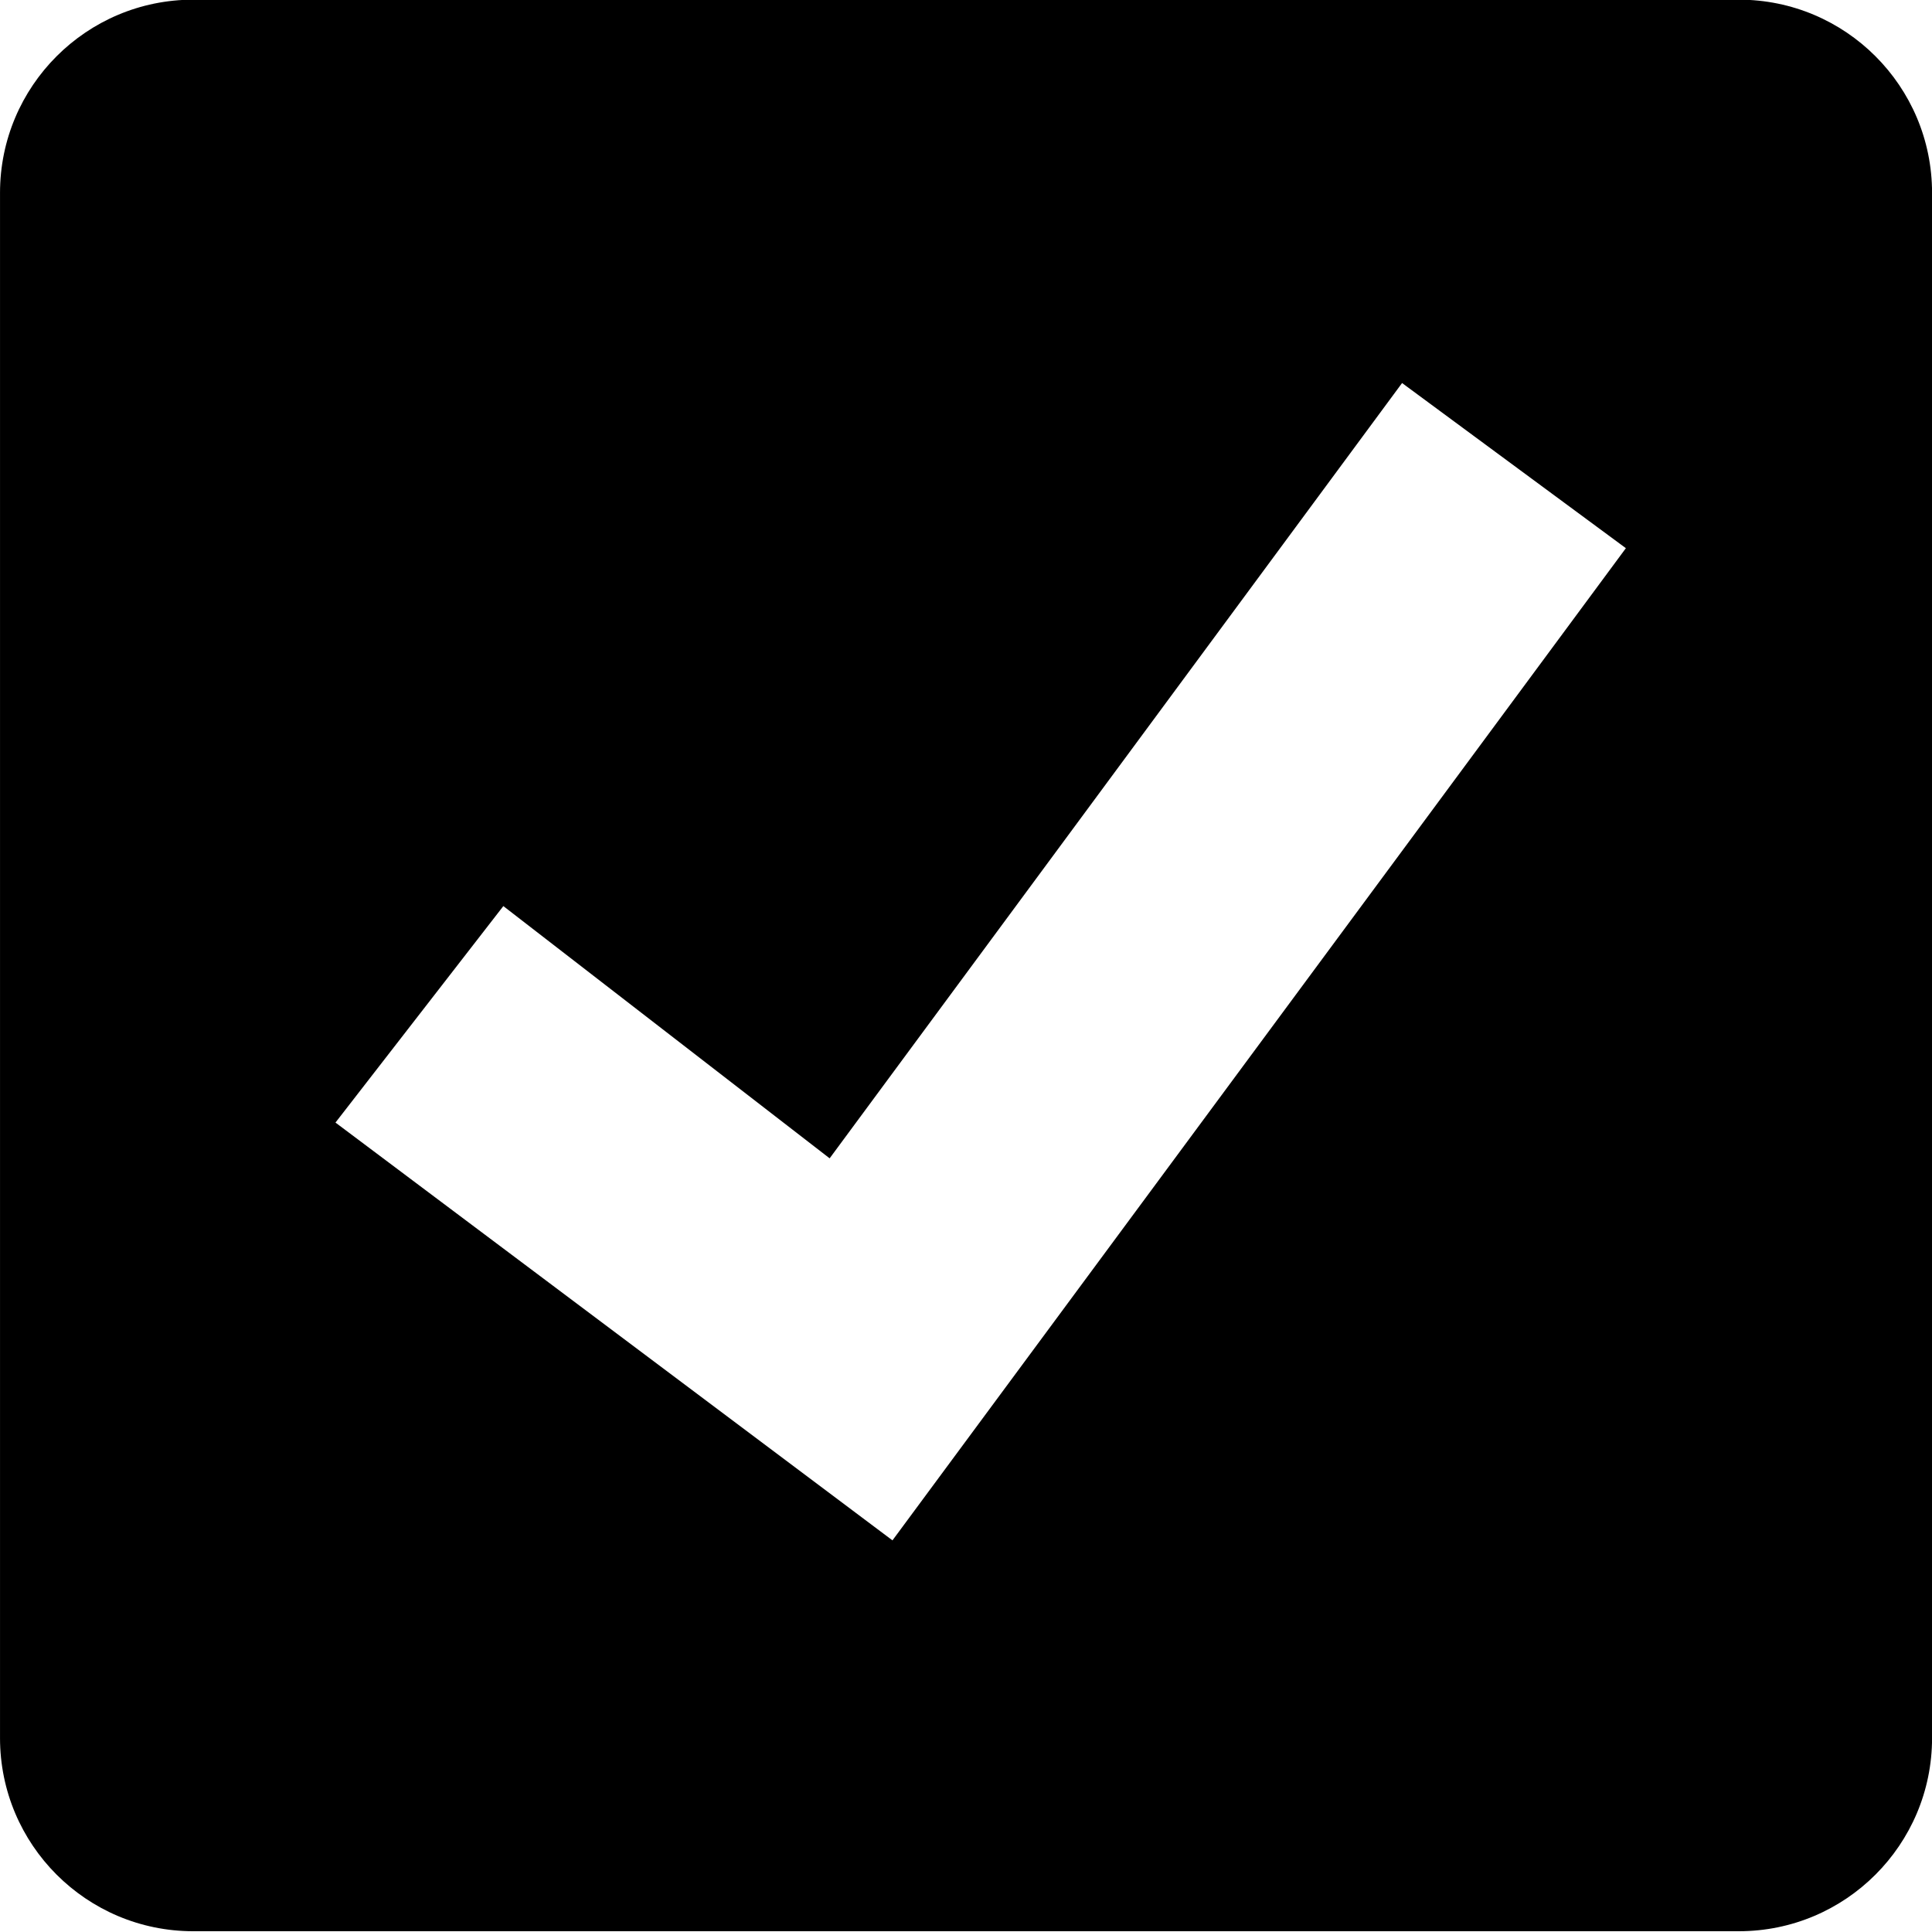
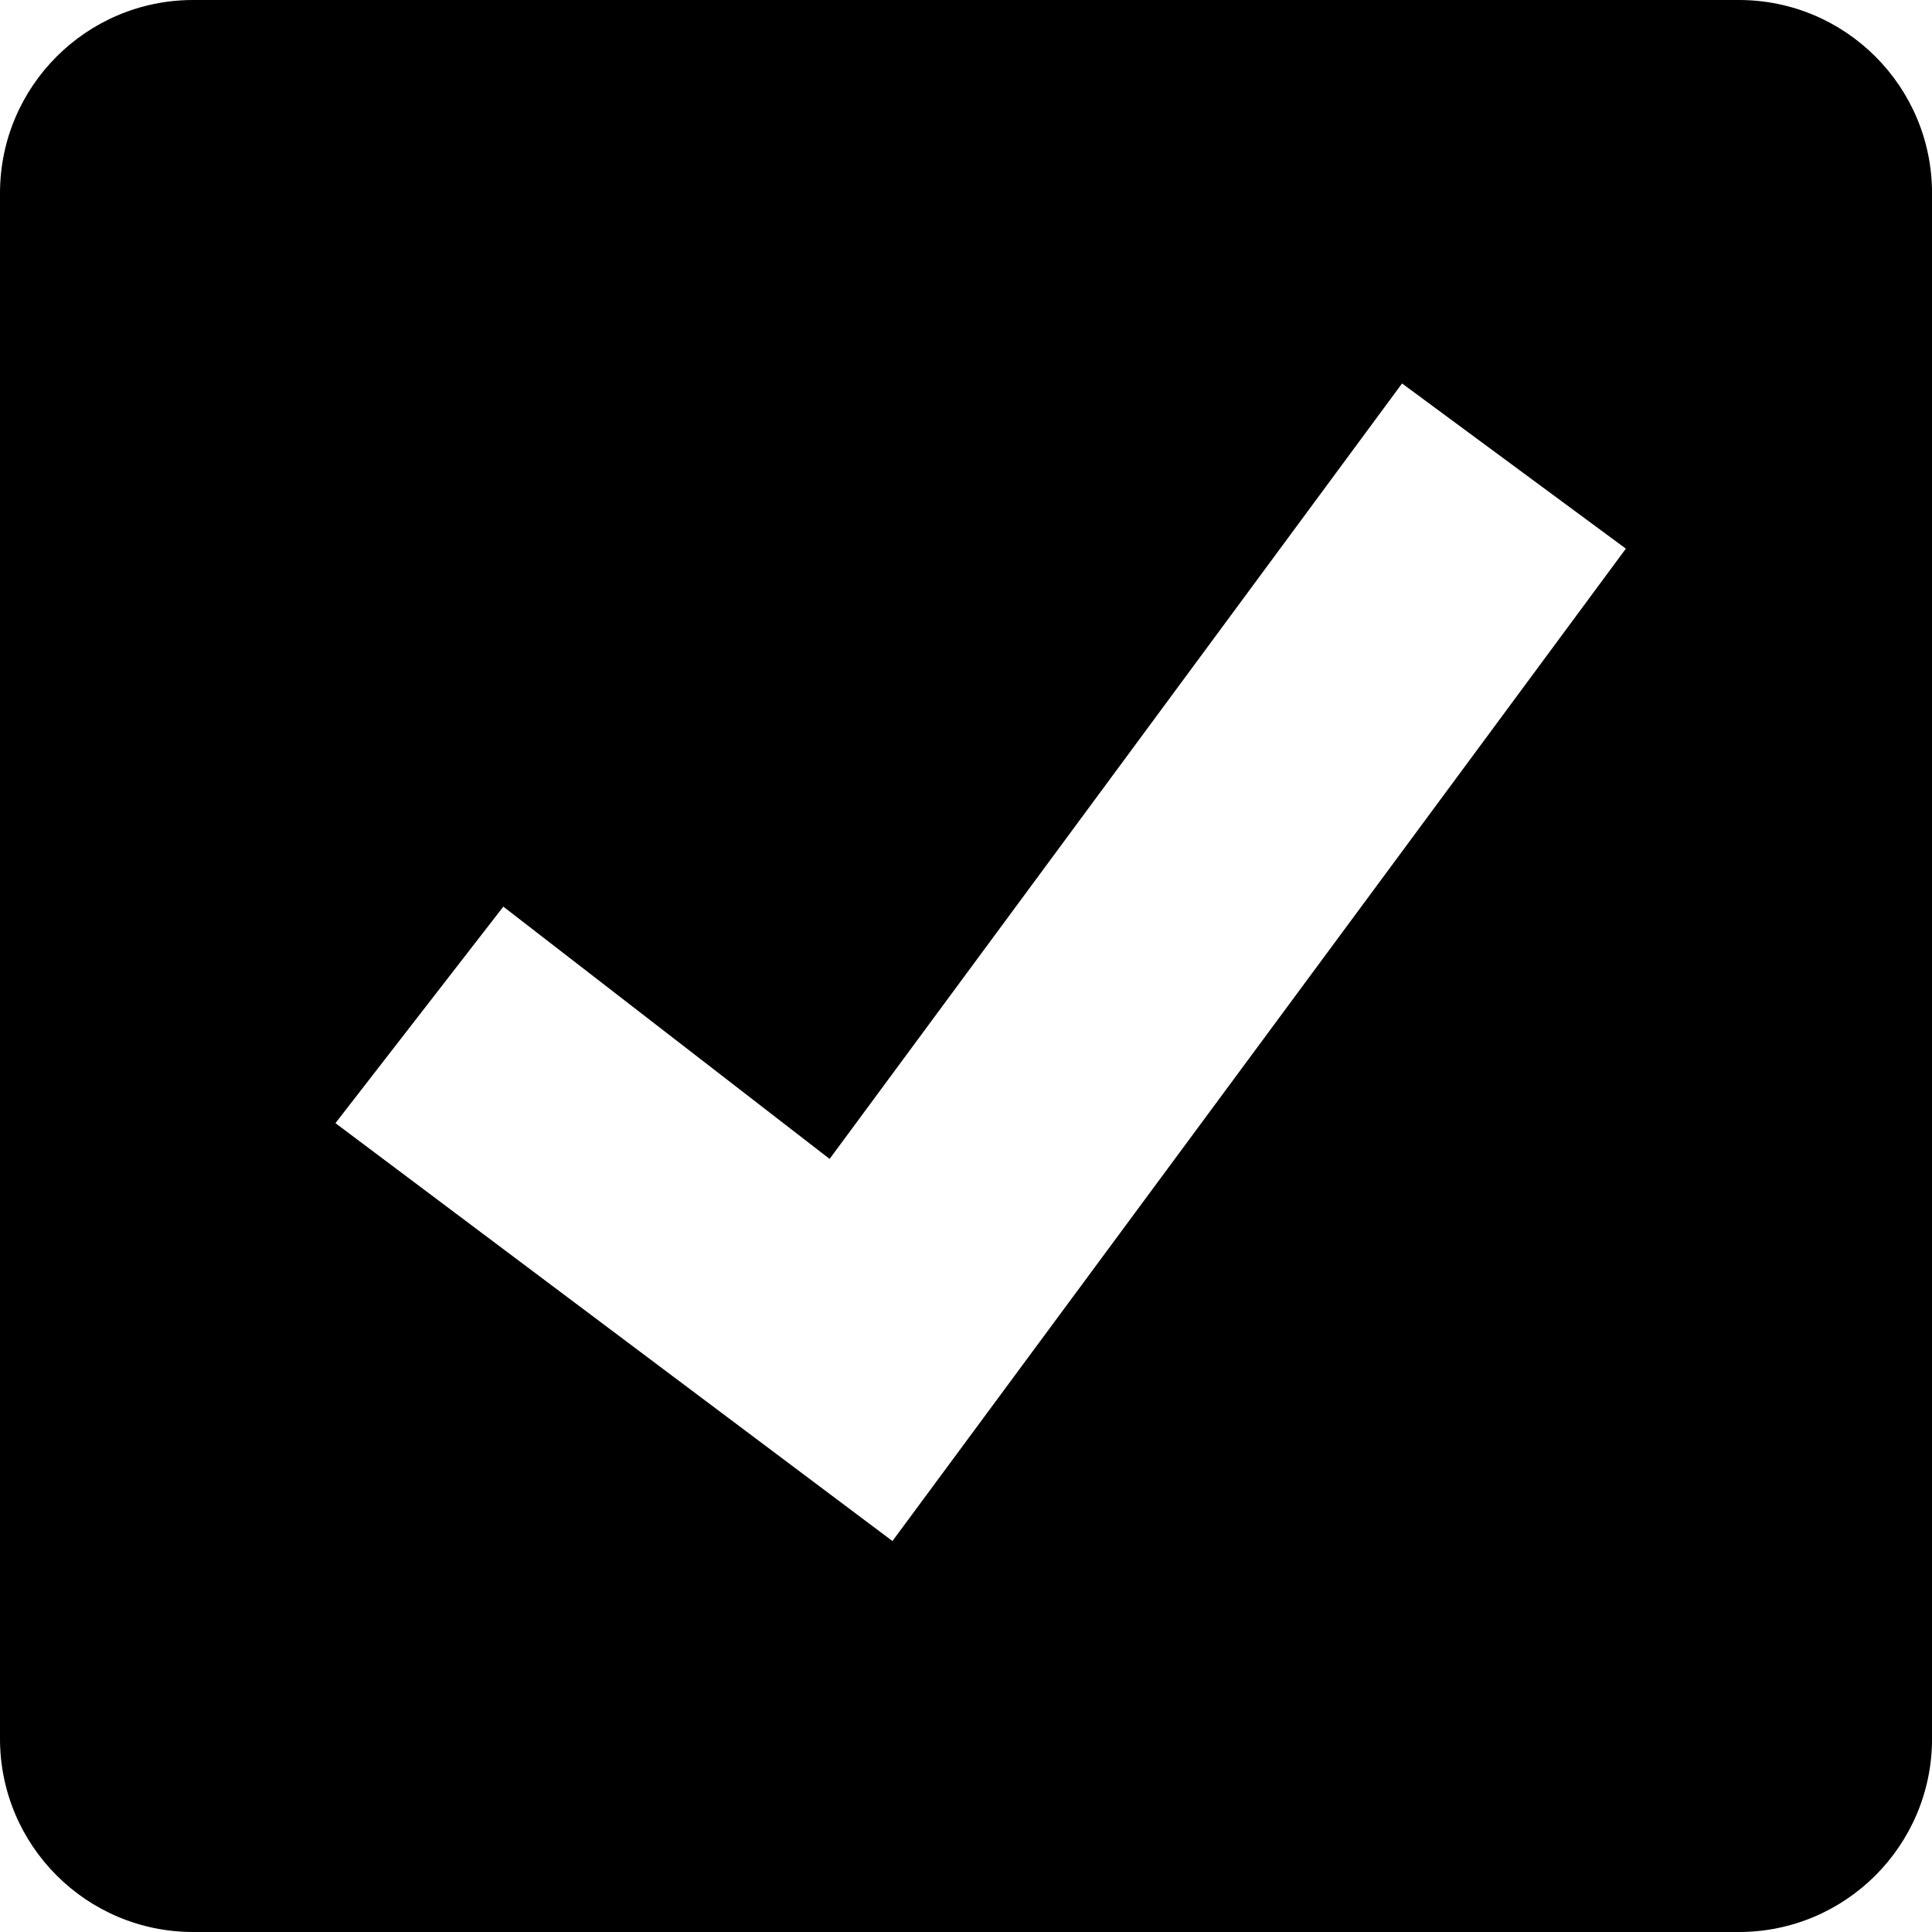
- <svg xmlns="http://www.w3.org/2000/svg" width="100px" height="100px" viewBox="0 0 100 100" version="1.1">
-   <defs />
-   <g id="Page-1" stroke="none" stroke-width="1" fill="none" fill-rule="evenodd">
-     <g id="signature-verified" fill="#000000">
-       <path d="M90.003,-0.017 L10.001,-0.017 C4.478,-0.017 0.001,4.46 0.001,9.983 L0.001,89.96 C0.001,95.483 4.478,99.96 10.001,99.96 L90.003,99.96 C95.526,99.96 100.003,95.483 100.003,89.96 L100.003,9.983 C100.003,4.46 95.526,-0.017 90.003,-0.017 L90.003,-0.017 Z M46.194,79.729 L17.364,58.104 L26.053,46.899 L42.942,59.955 L72.571,19.826 L84.155,28.374 L46.194,79.729 L46.194,79.729 Z" />
-     </g>
-   </g>
+ <svg xmlns="http://www.w3.org/2000/svg" width="100" height="100" viewBox="0 0 100 100">
+   <path d="M90.002,0 L10,0 C4.477,0 0,4.478 0,10.002 L0,89.998 C0,95.522 4.477,100 10,100 L90.002,100 C95.525,100 100.002,95.522 100.002,89.998 L100.002,10.002 C100.002,4.478 95.525,0 90.002,0 L90.002,0 Z M46.193,79.764 L17.363,58.134 L26.052,46.927 L42.941,59.986 L72.57,19.848 L84.154,28.398 L46.193,79.764 L46.193,79.764 Z" />
</svg>
